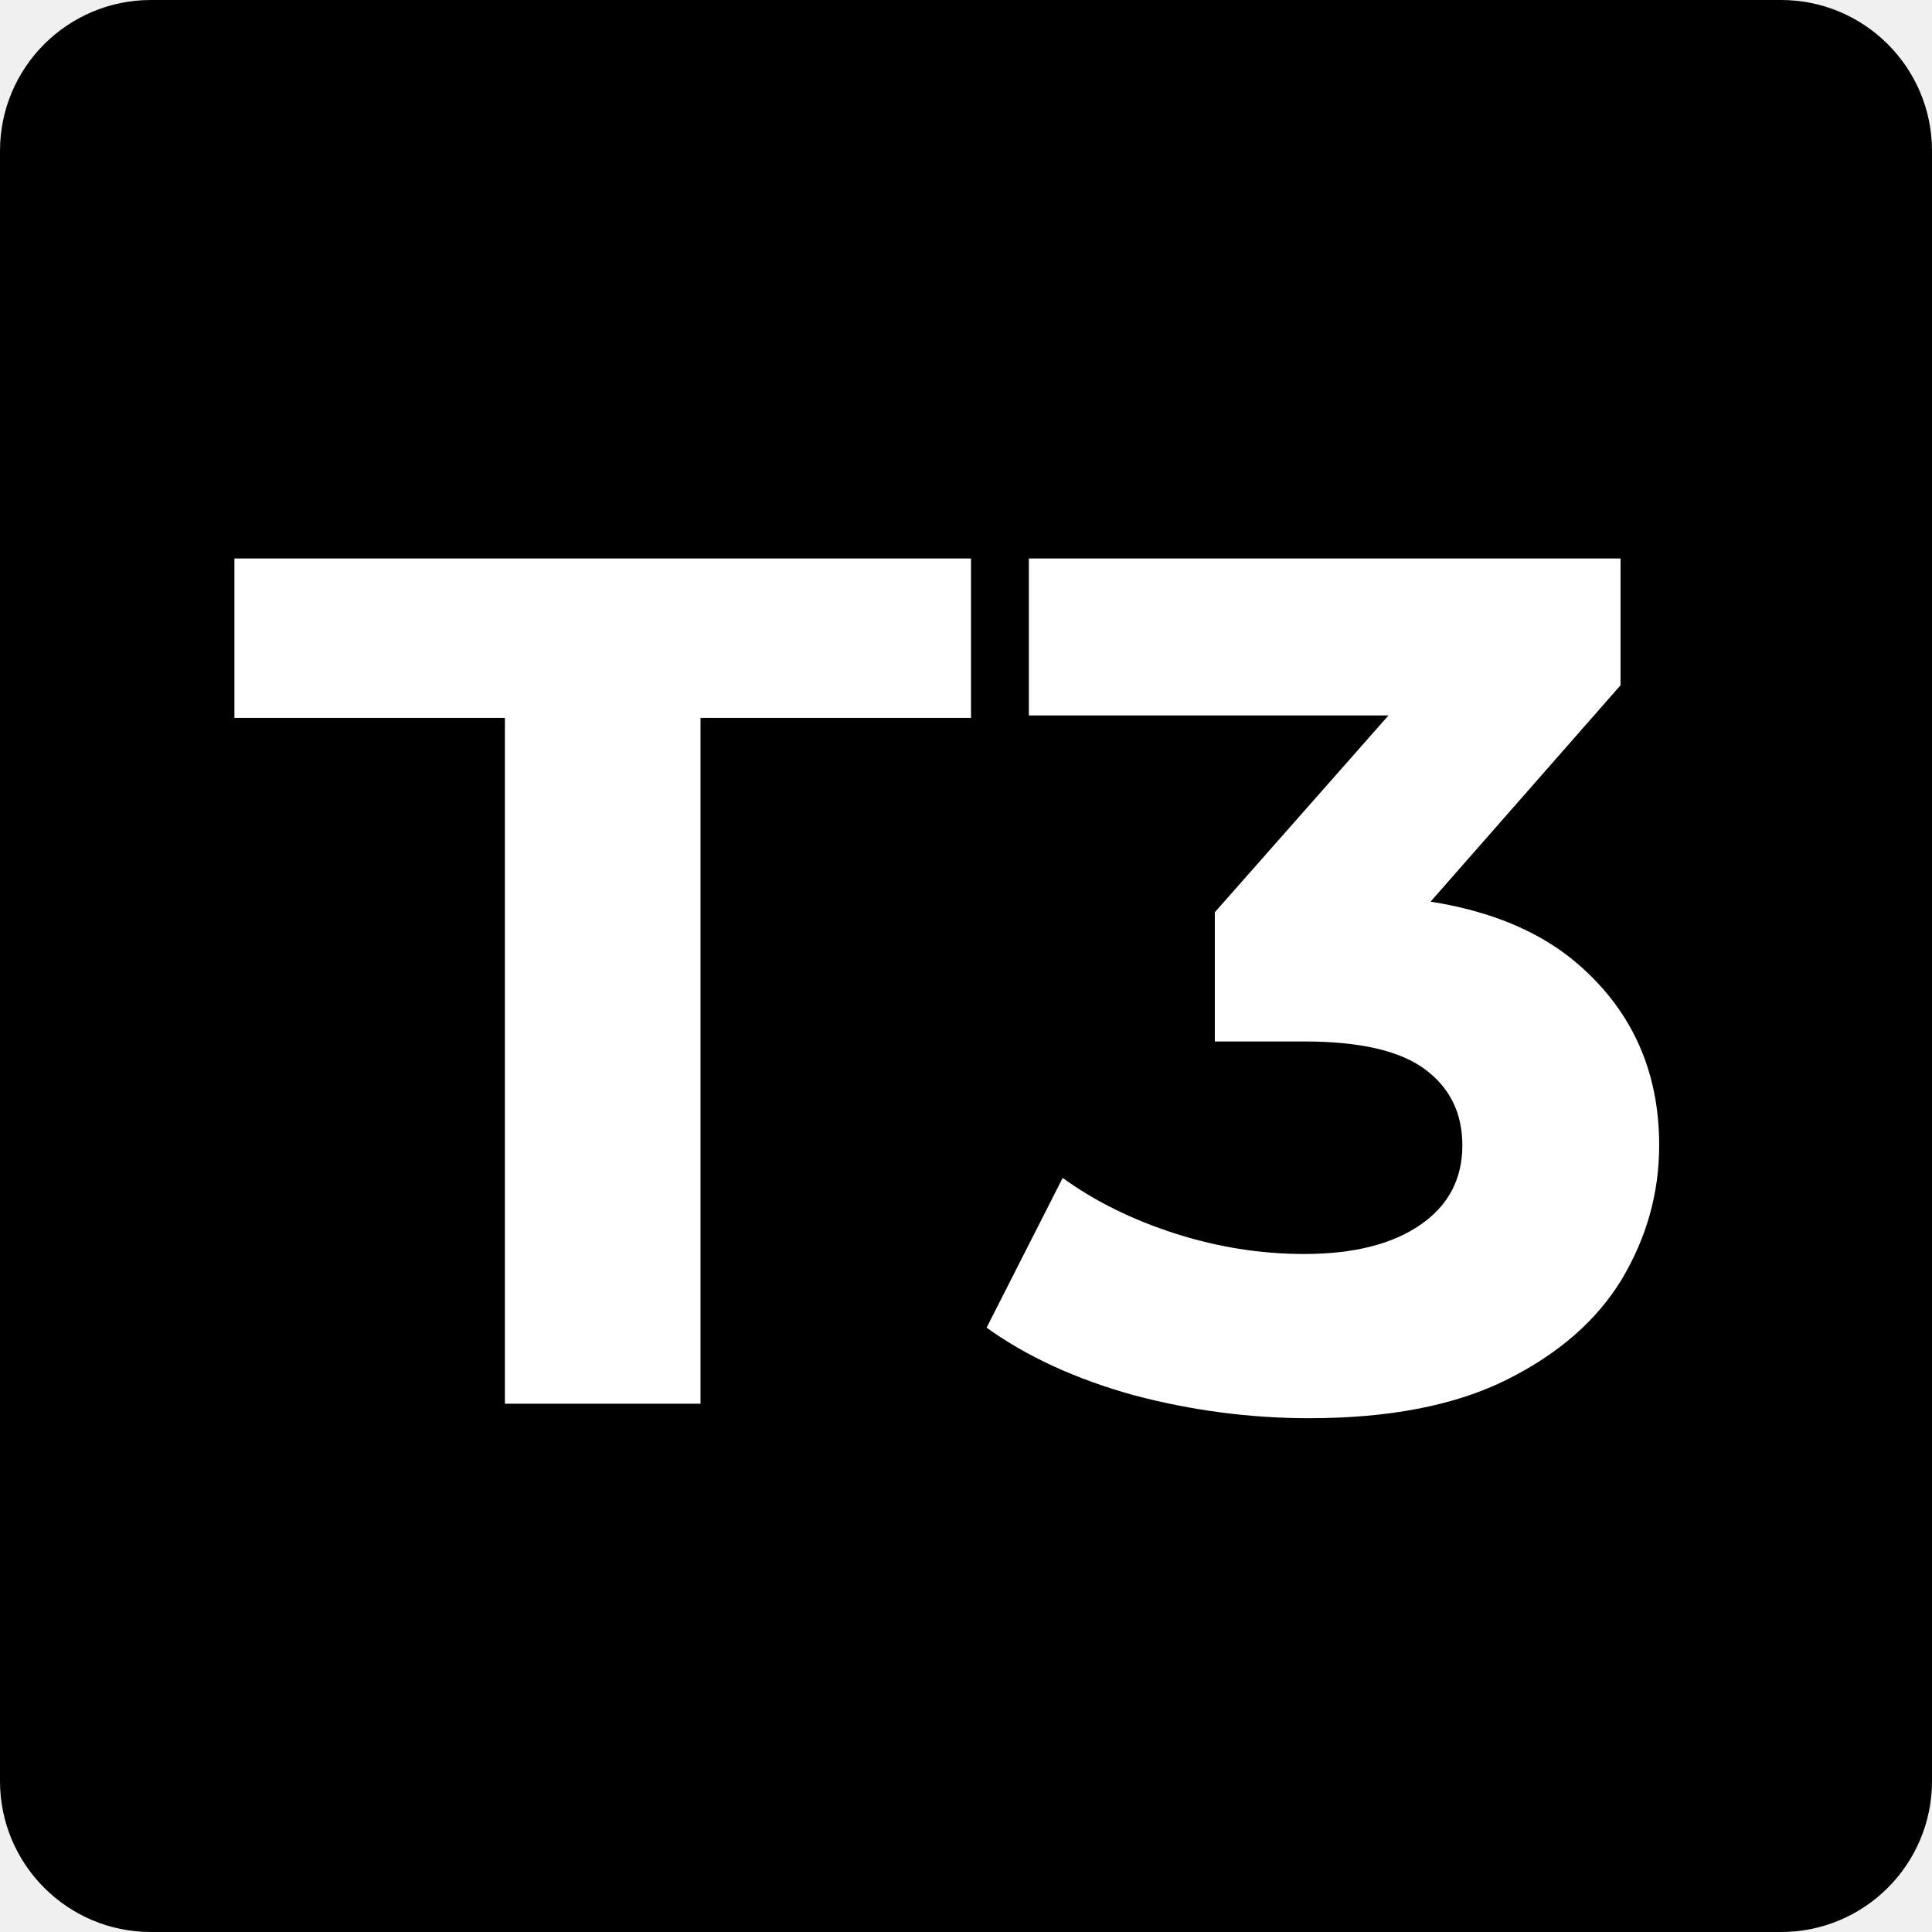
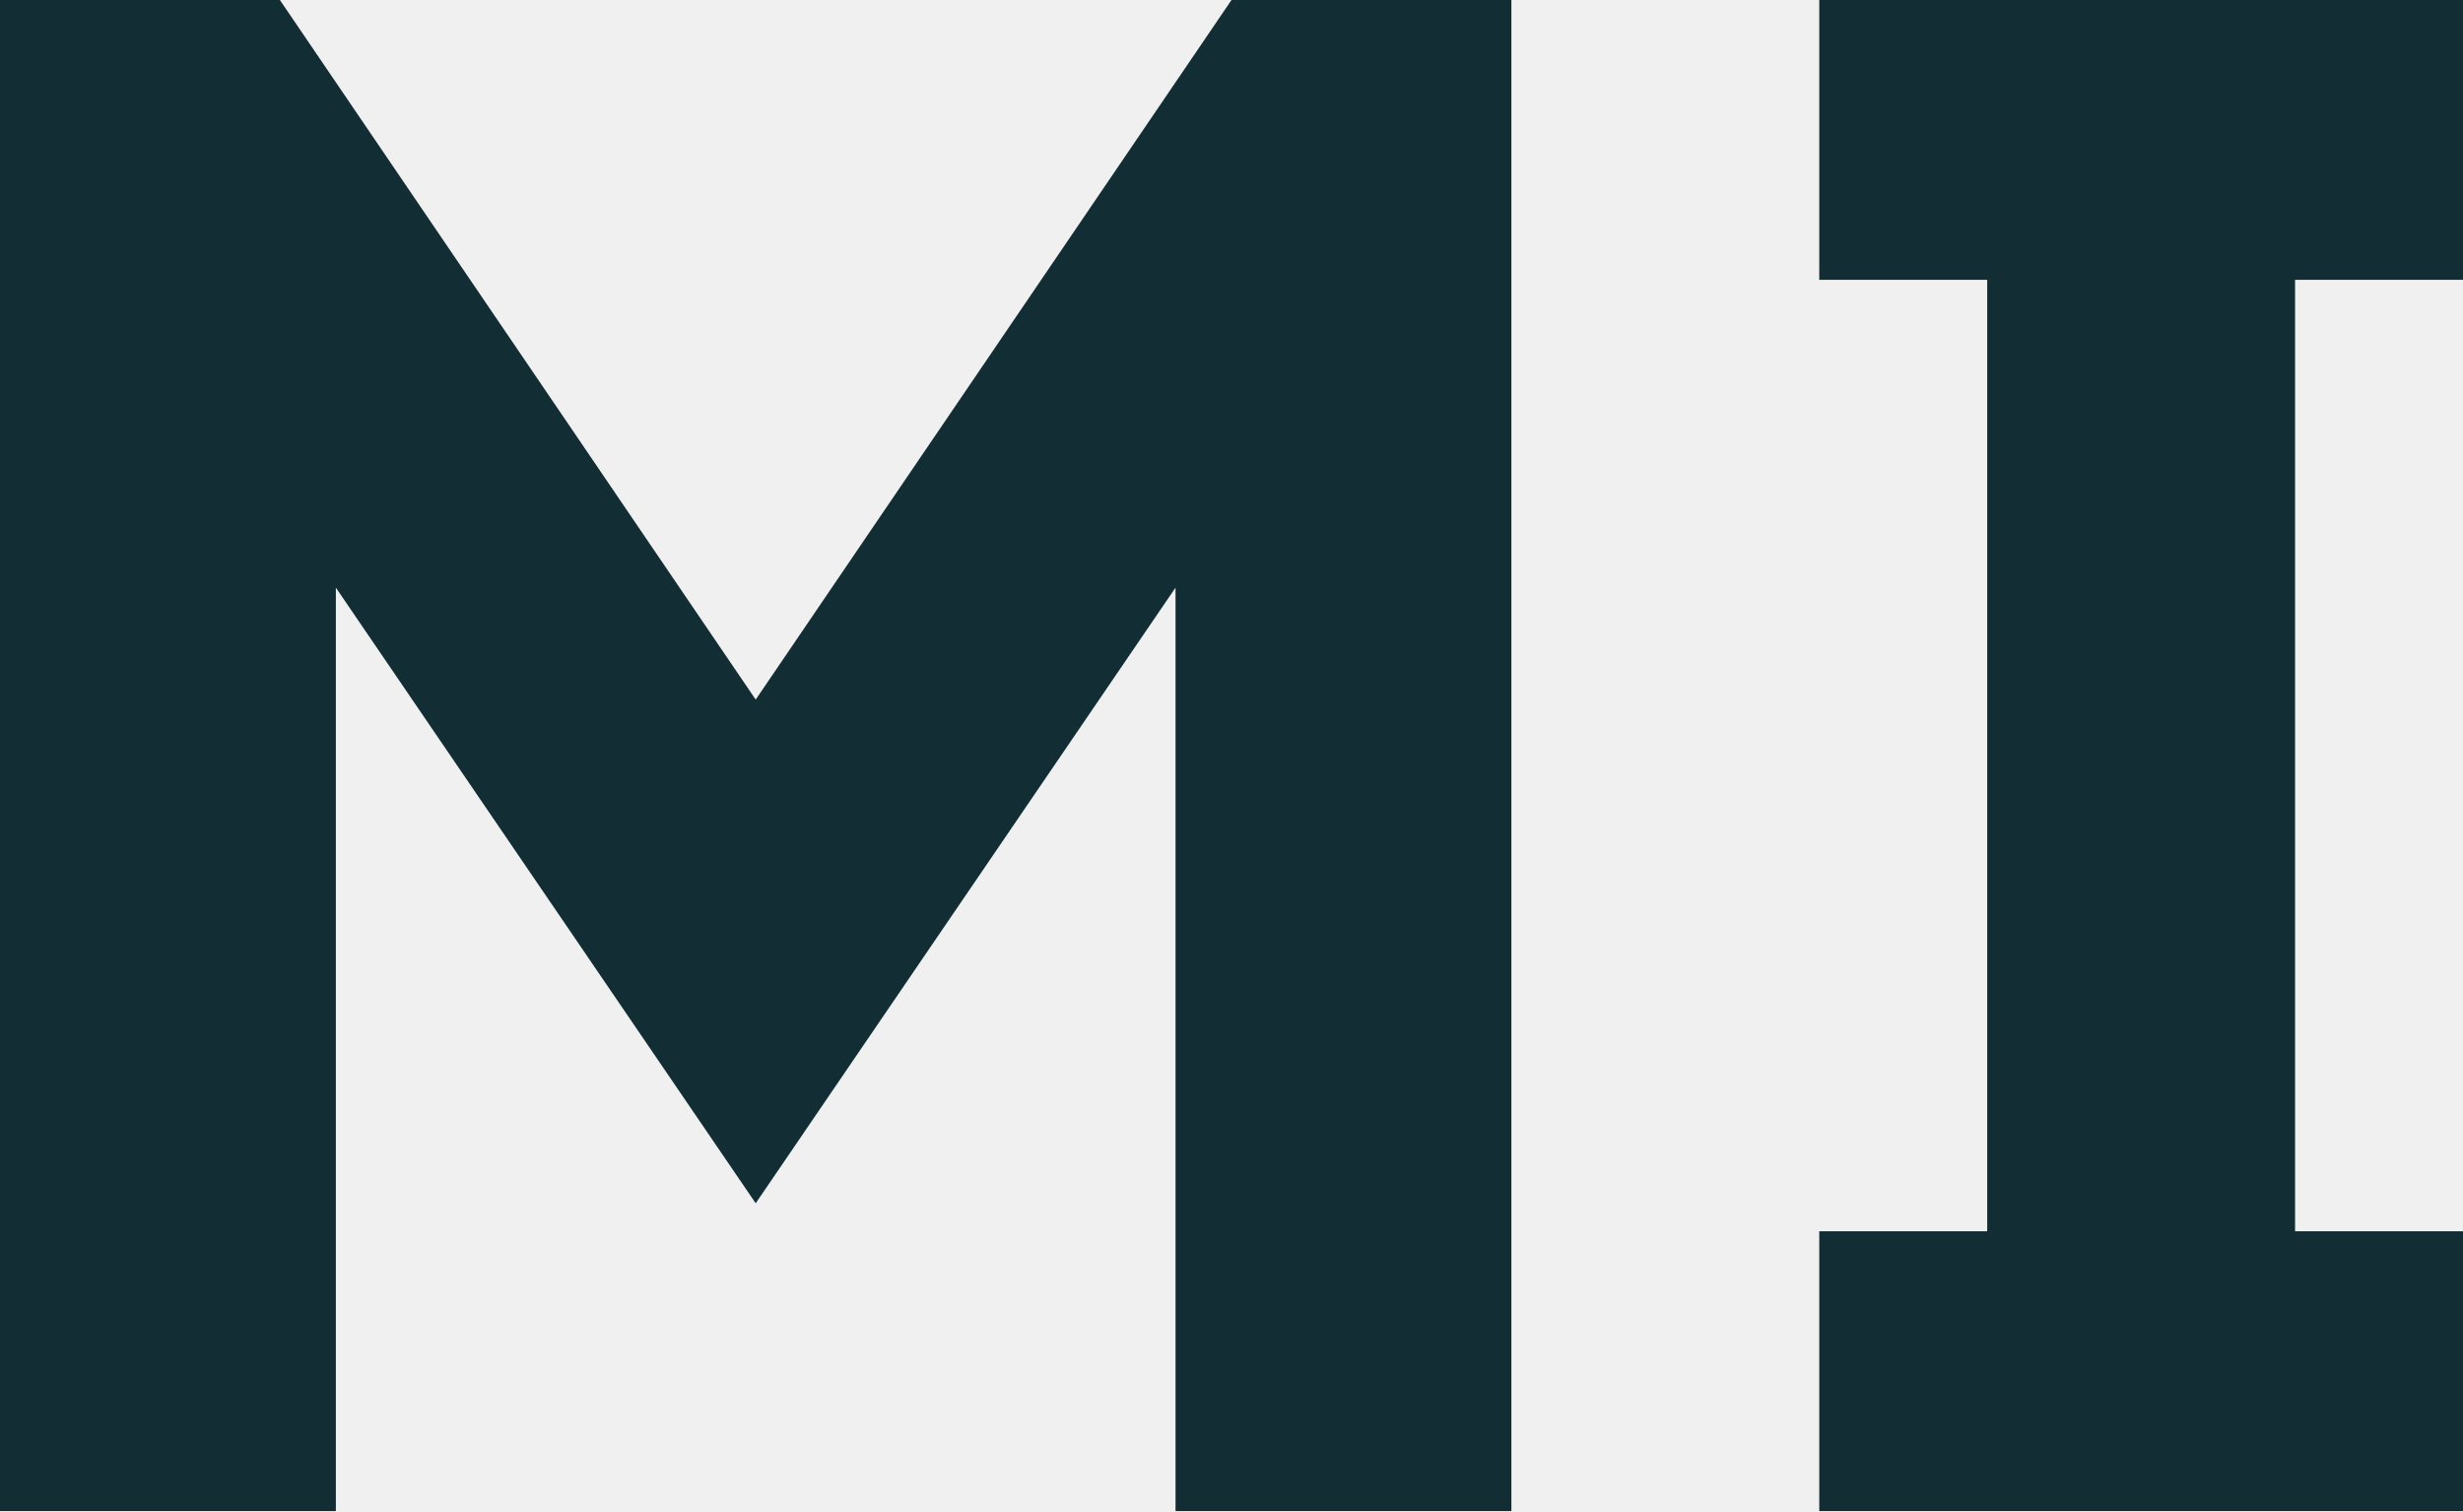
- <svg xmlns="http://www.w3.org/2000/svg" width="128" height="128" viewBox="0 0 128 128" fill="none">
-   <path d="M0 10C0 4.477 4.477 0 10 0H118C123.523 0 128 4.477 128 10V118C128 123.523 123.523 128 118 128H10C4.477 128 0 123.523 0 118V10Z" fill="black" />
-   <path d="M33.451 93V47.56H15.531V37H64.331V47.56H46.411V93H33.451ZM86.725 93.96C82.832 93.96 78.965 93.453 75.125 92.44C71.285 91.373 68.032 89.88 65.365 87.96L70.405 78.04C72.539 79.587 75.019 80.813 77.845 81.72C80.672 82.627 83.525 83.08 86.405 83.08C89.659 83.08 92.219 82.44 94.085 81.16C95.952 79.88 96.885 78.12 96.885 75.88C96.885 73.747 96.059 72.067 94.405 70.84C92.752 69.613 90.085 69 86.405 69H80.485V60.44L96.085 42.76L97.525 47.4H68.165V37H107.365V45.4L91.845 63.08L85.285 59.32H89.045C95.925 59.32 101.125 60.867 104.645 63.96C108.165 67.053 109.925 71.027 109.925 75.88C109.925 79.027 109.099 81.987 107.445 84.76C105.792 87.48 103.259 89.693 99.845 91.4C96.432 93.107 92.059 93.96 86.725 93.96Z" fill="white" />
+ <svg xmlns="http://www.w3.org/2000/svg" width="88" height="54" viewBox="0 0 88 54">
+   <path fill="#122E34" d="M0 54L0 0L10 0L27 25L44 0L54 0L54 54L42 54L42 21L27 43L12 21L12 54ZM65 0L88 0L88 10L82 10L82 44L88 44L88 54L65 54L65 44L71 44L71 10L65 10Z" />
</svg>
